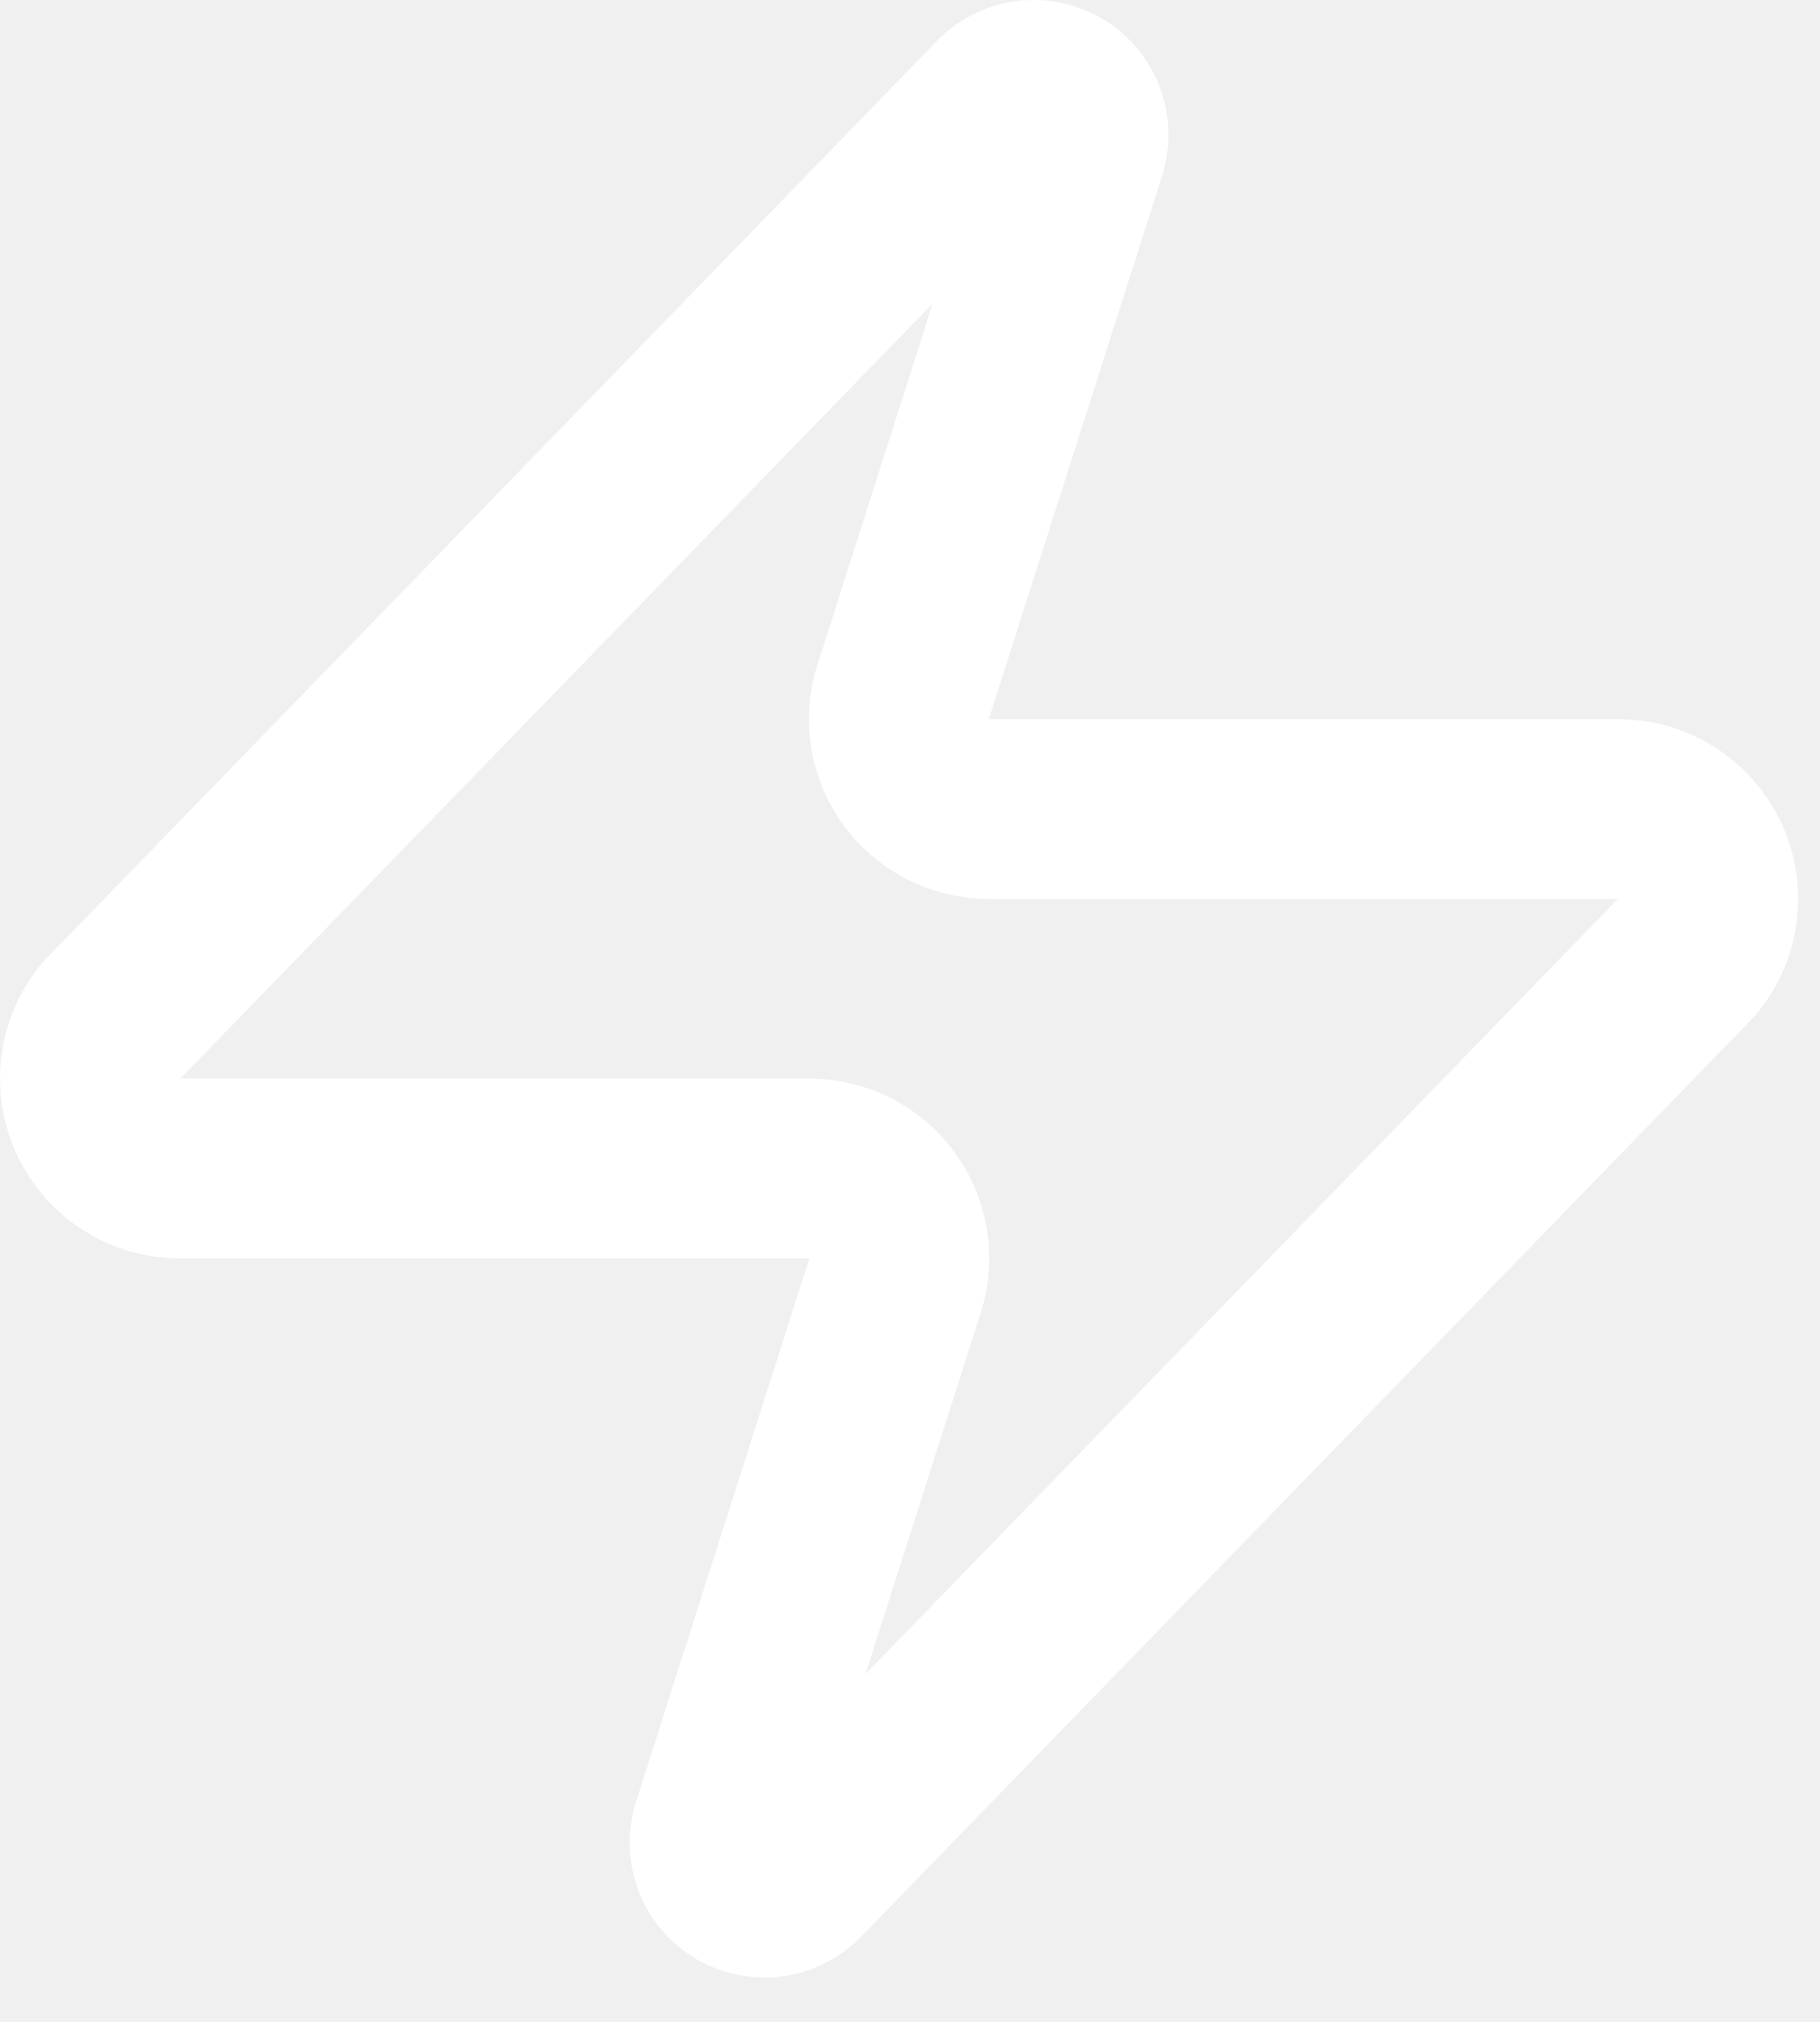
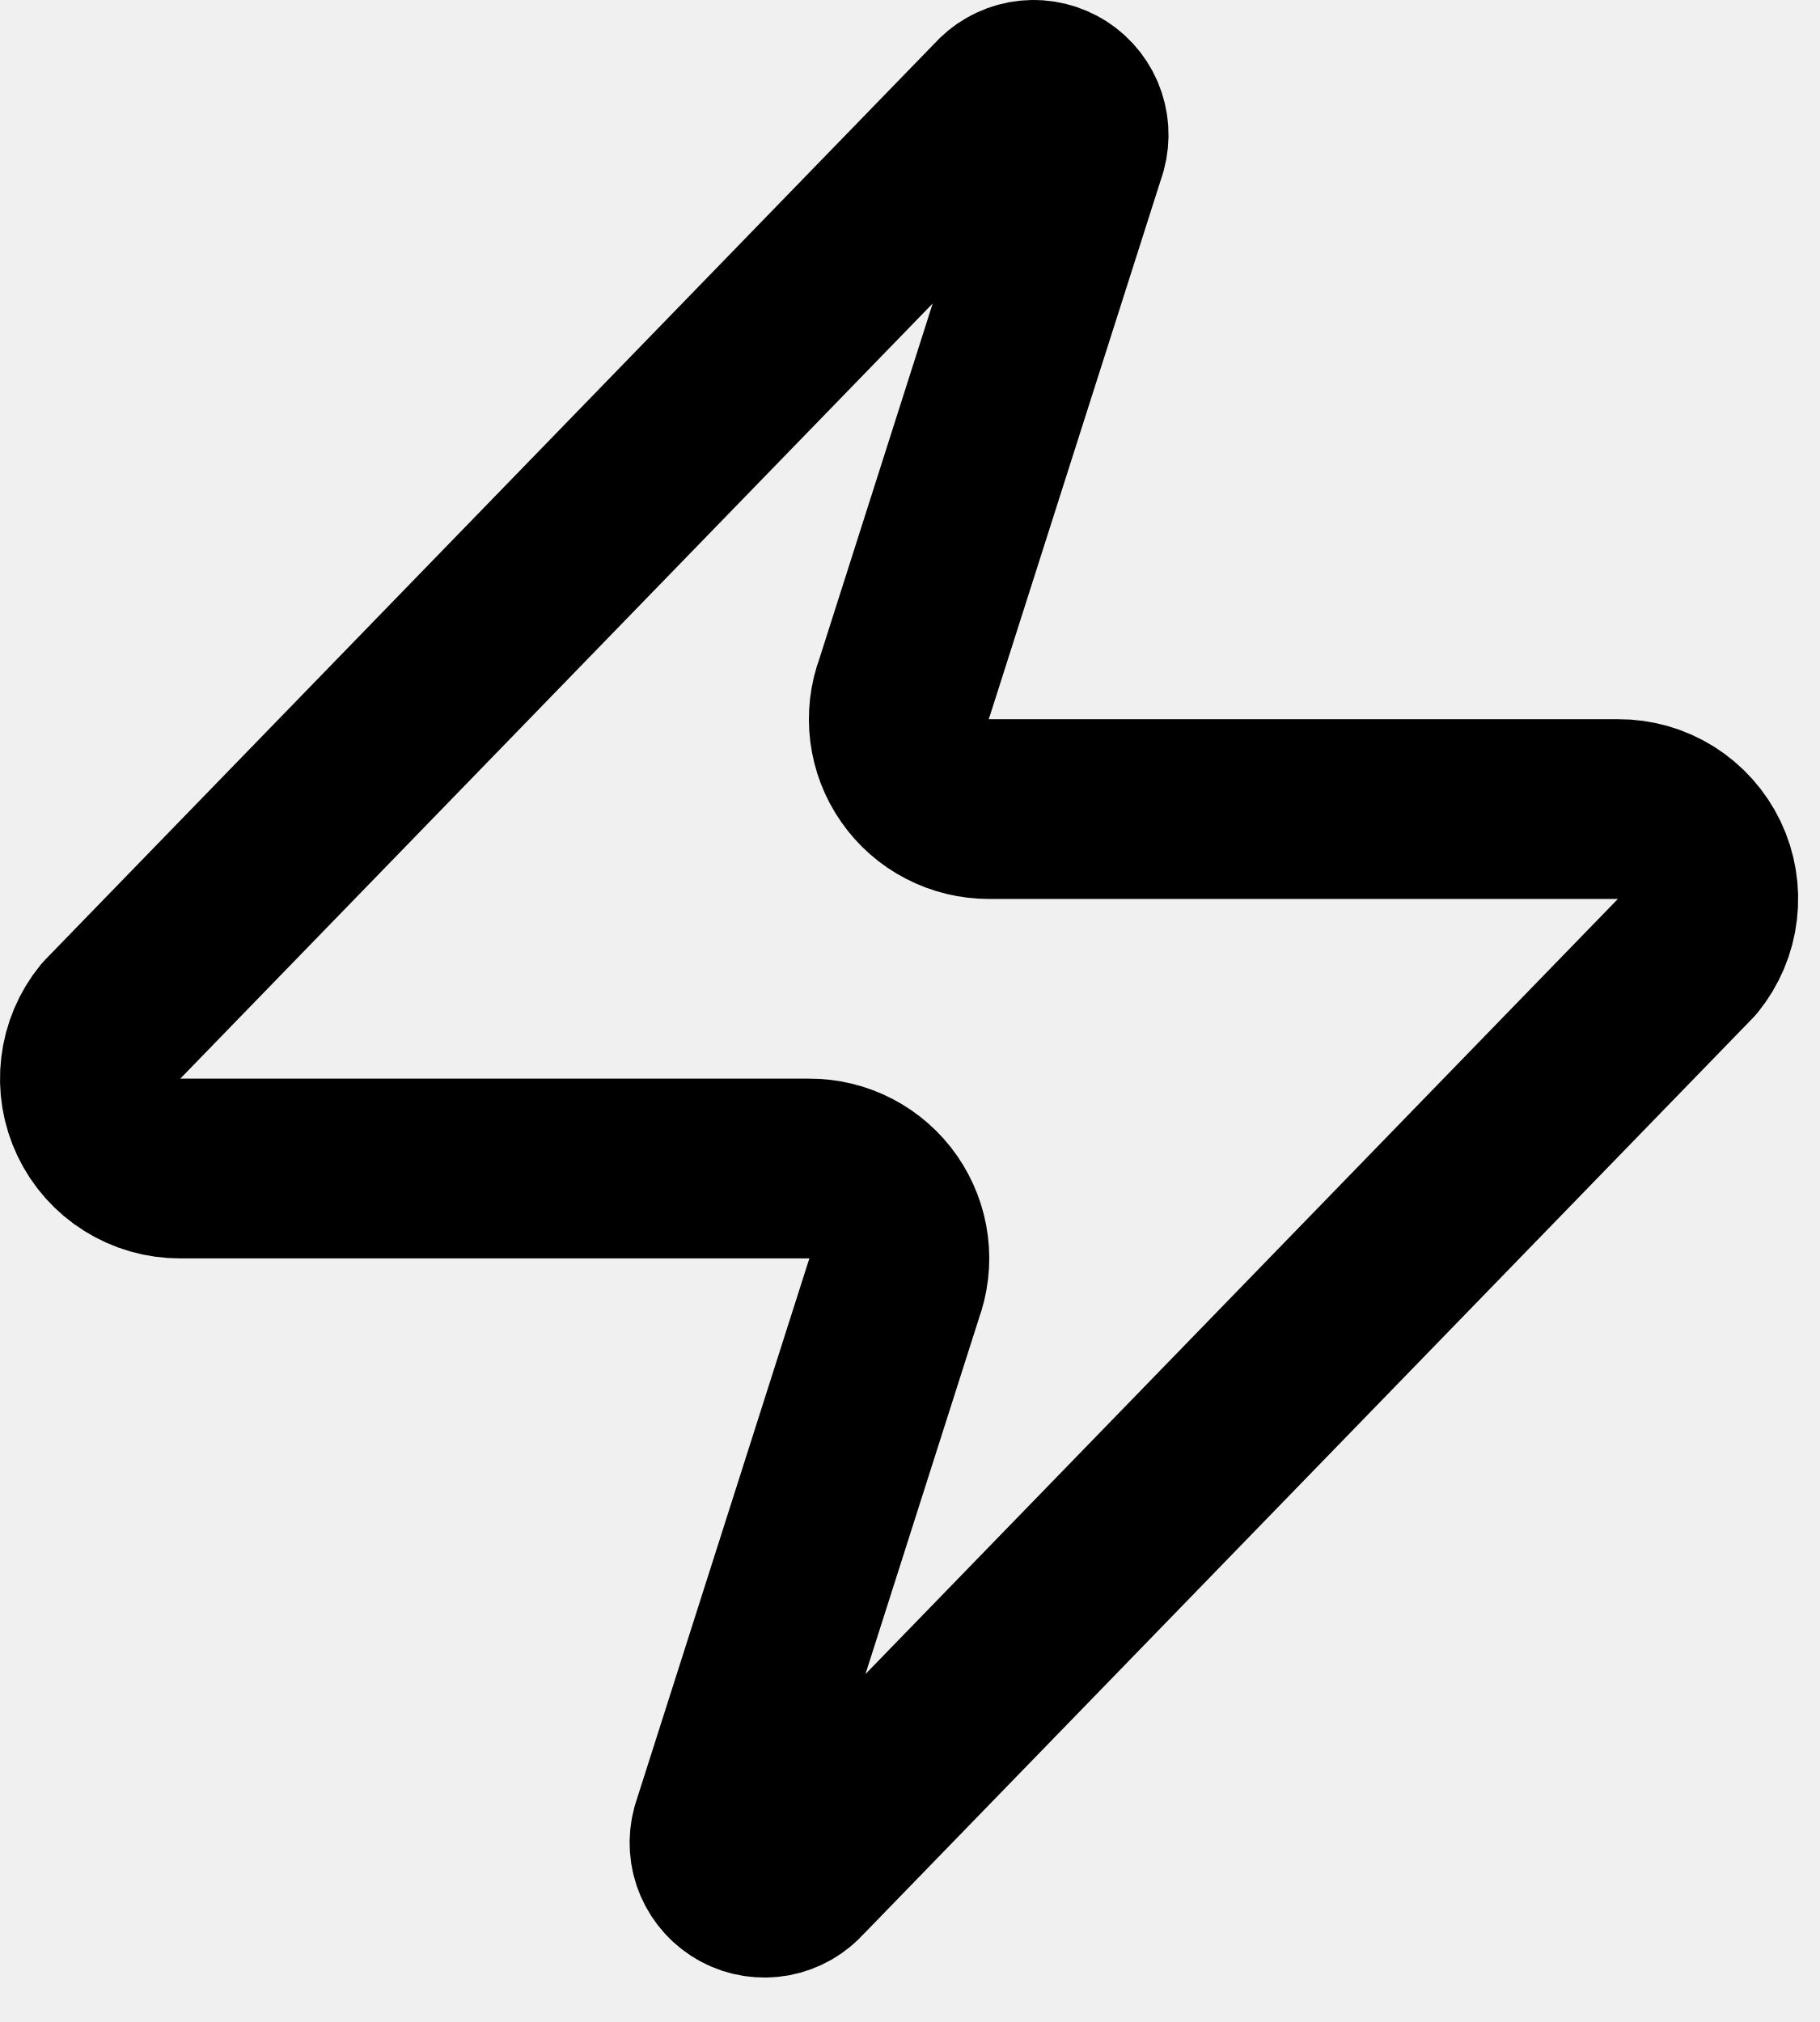
<svg xmlns="http://www.w3.org/2000/svg" width="27" height="30" viewBox="0 0 27 30" fill="none">
-   <path d="M2.671 17.337C2.419 17.338 2.172 17.267 1.958 17.133C1.744 16.999 1.573 16.807 1.464 16.579C1.355 16.351 1.313 16.098 1.343 15.847C1.372 15.597 1.472 15.359 1.631 15.164L14.831 1.563C14.93 1.449 15.065 1.372 15.214 1.344C15.363 1.317 15.516 1.341 15.649 1.412C15.783 1.483 15.888 1.598 15.948 1.737C16.007 1.876 16.018 2.031 15.978 2.177L13.418 10.204C13.342 10.405 13.317 10.623 13.344 10.837C13.371 11.051 13.449 11.255 13.573 11.432C13.696 11.609 13.86 11.754 14.052 11.853C14.243 11.953 14.456 12.004 14.671 12.004H24.005C24.257 12.003 24.504 12.073 24.718 12.207C24.932 12.342 25.103 12.534 25.212 12.761C25.321 12.989 25.363 13.243 25.333 13.493C25.304 13.744 25.203 13.981 25.045 14.177L11.845 27.777C11.745 27.891 11.611 27.968 11.462 27.996C11.313 28.023 11.16 28 11.026 27.928C10.893 27.857 10.788 27.742 10.728 27.603C10.668 27.464 10.658 27.309 10.698 27.163L13.258 19.137C13.333 18.935 13.359 18.718 13.332 18.503C13.305 18.29 13.226 18.085 13.103 17.908C12.98 17.731 12.816 17.587 12.624 17.487C12.433 17.388 12.22 17.336 12.005 17.337H2.671Z" stroke="white" stroke-width="2.667" stroke-linecap="round" stroke-linejoin="round" />
+   <path d="M2.671 17.337C2.419 17.338 2.172 17.267 1.958 17.133C1.744 16.999 1.573 16.807 1.464 16.579C1.355 16.351 1.313 16.098 1.343 15.847C1.372 15.597 1.472 15.359 1.631 15.164L14.831 1.563C14.93 1.449 15.065 1.372 15.214 1.344C15.363 1.317 15.516 1.341 15.649 1.412C15.783 1.483 15.888 1.598 15.948 1.737C16.007 1.876 16.018 2.031 15.978 2.177L13.418 10.204C13.342 10.405 13.317 10.623 13.344 10.837C13.371 11.051 13.449 11.255 13.573 11.432C13.696 11.609 13.86 11.754 14.052 11.853C14.243 11.953 14.456 12.004 14.671 12.004H24.005C24.257 12.003 24.504 12.073 24.718 12.207C24.932 12.342 25.103 12.534 25.212 12.761C25.321 12.989 25.363 13.243 25.333 13.493C25.304 13.744 25.203 13.981 25.045 14.177L11.845 27.777C11.745 27.891 11.611 27.968 11.462 27.996C11.313 28.023 11.16 28 11.026 27.928C10.893 27.857 10.788 27.742 10.728 27.603C10.668 27.464 10.658 27.309 10.698 27.163L13.258 19.137C13.333 18.935 13.359 18.718 13.332 18.503C13.305 18.29 13.226 18.085 13.103 17.908C12.98 17.731 12.816 17.587 12.624 17.487C12.433 17.388 12.22 17.336 12.005 17.337H2.671Z" stroke="currentColor" stroke-width="2.667" stroke-linecap="round" stroke-linejoin="round" />
</svg>
